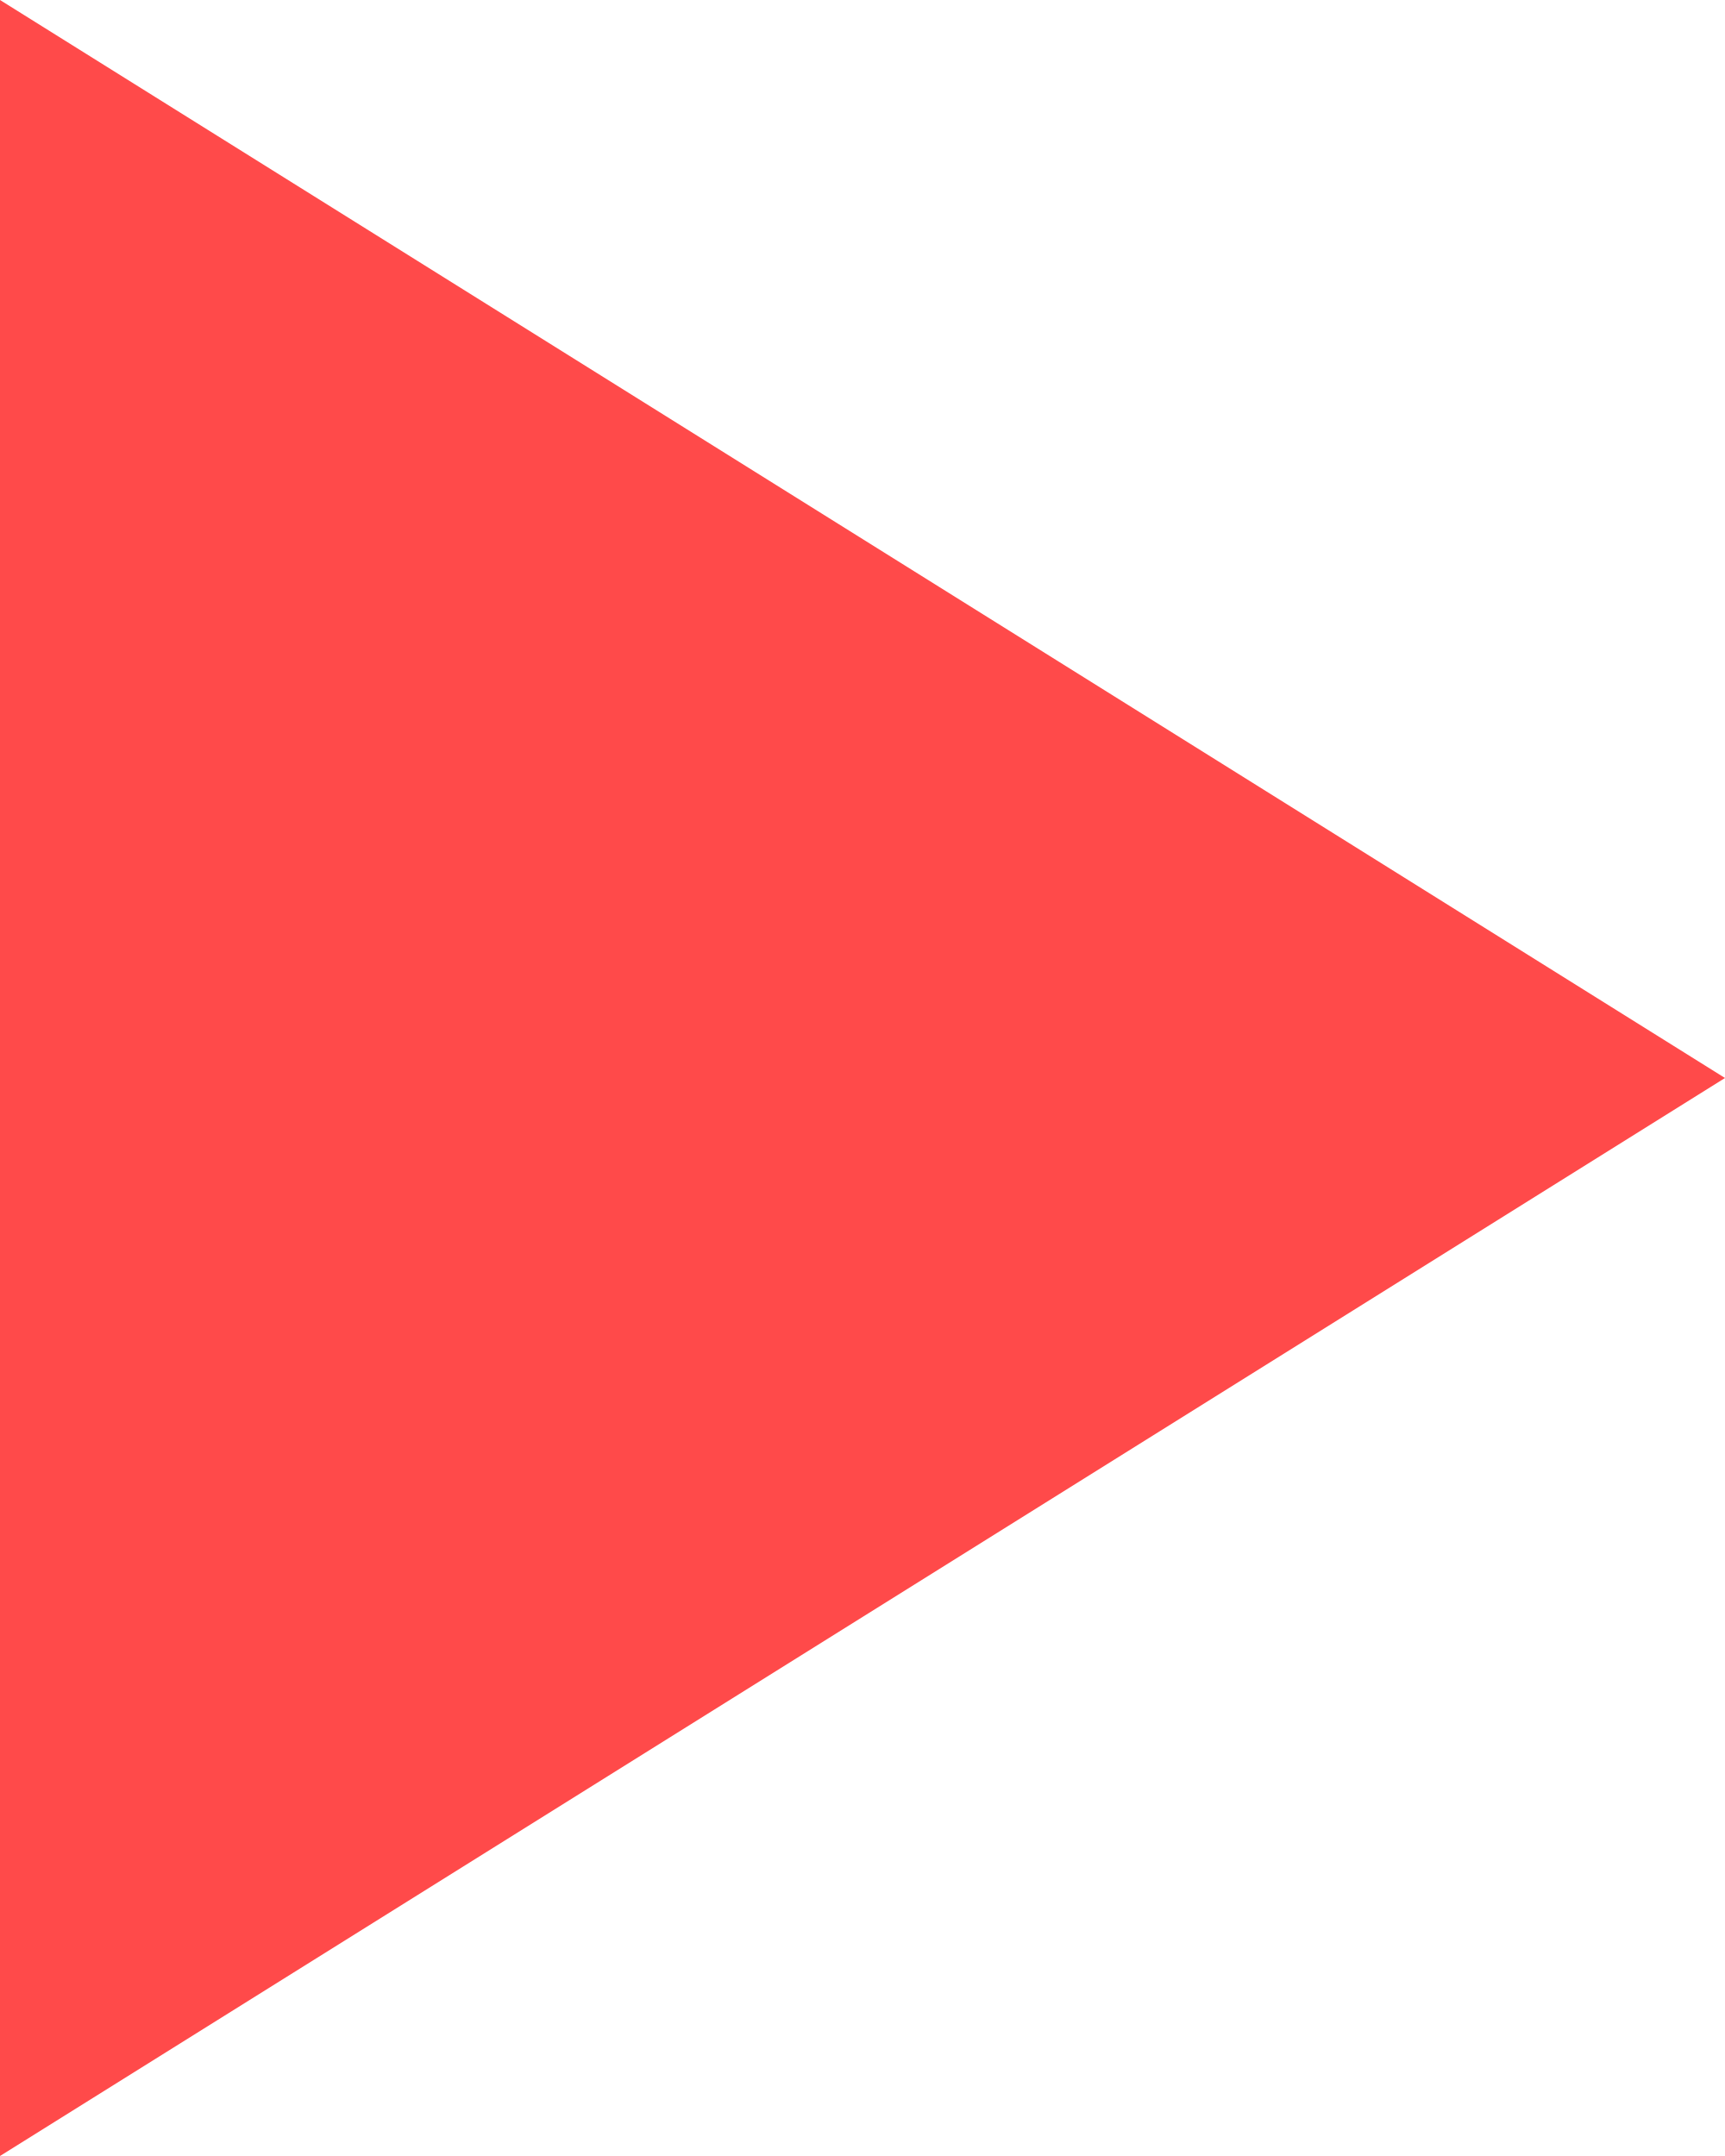
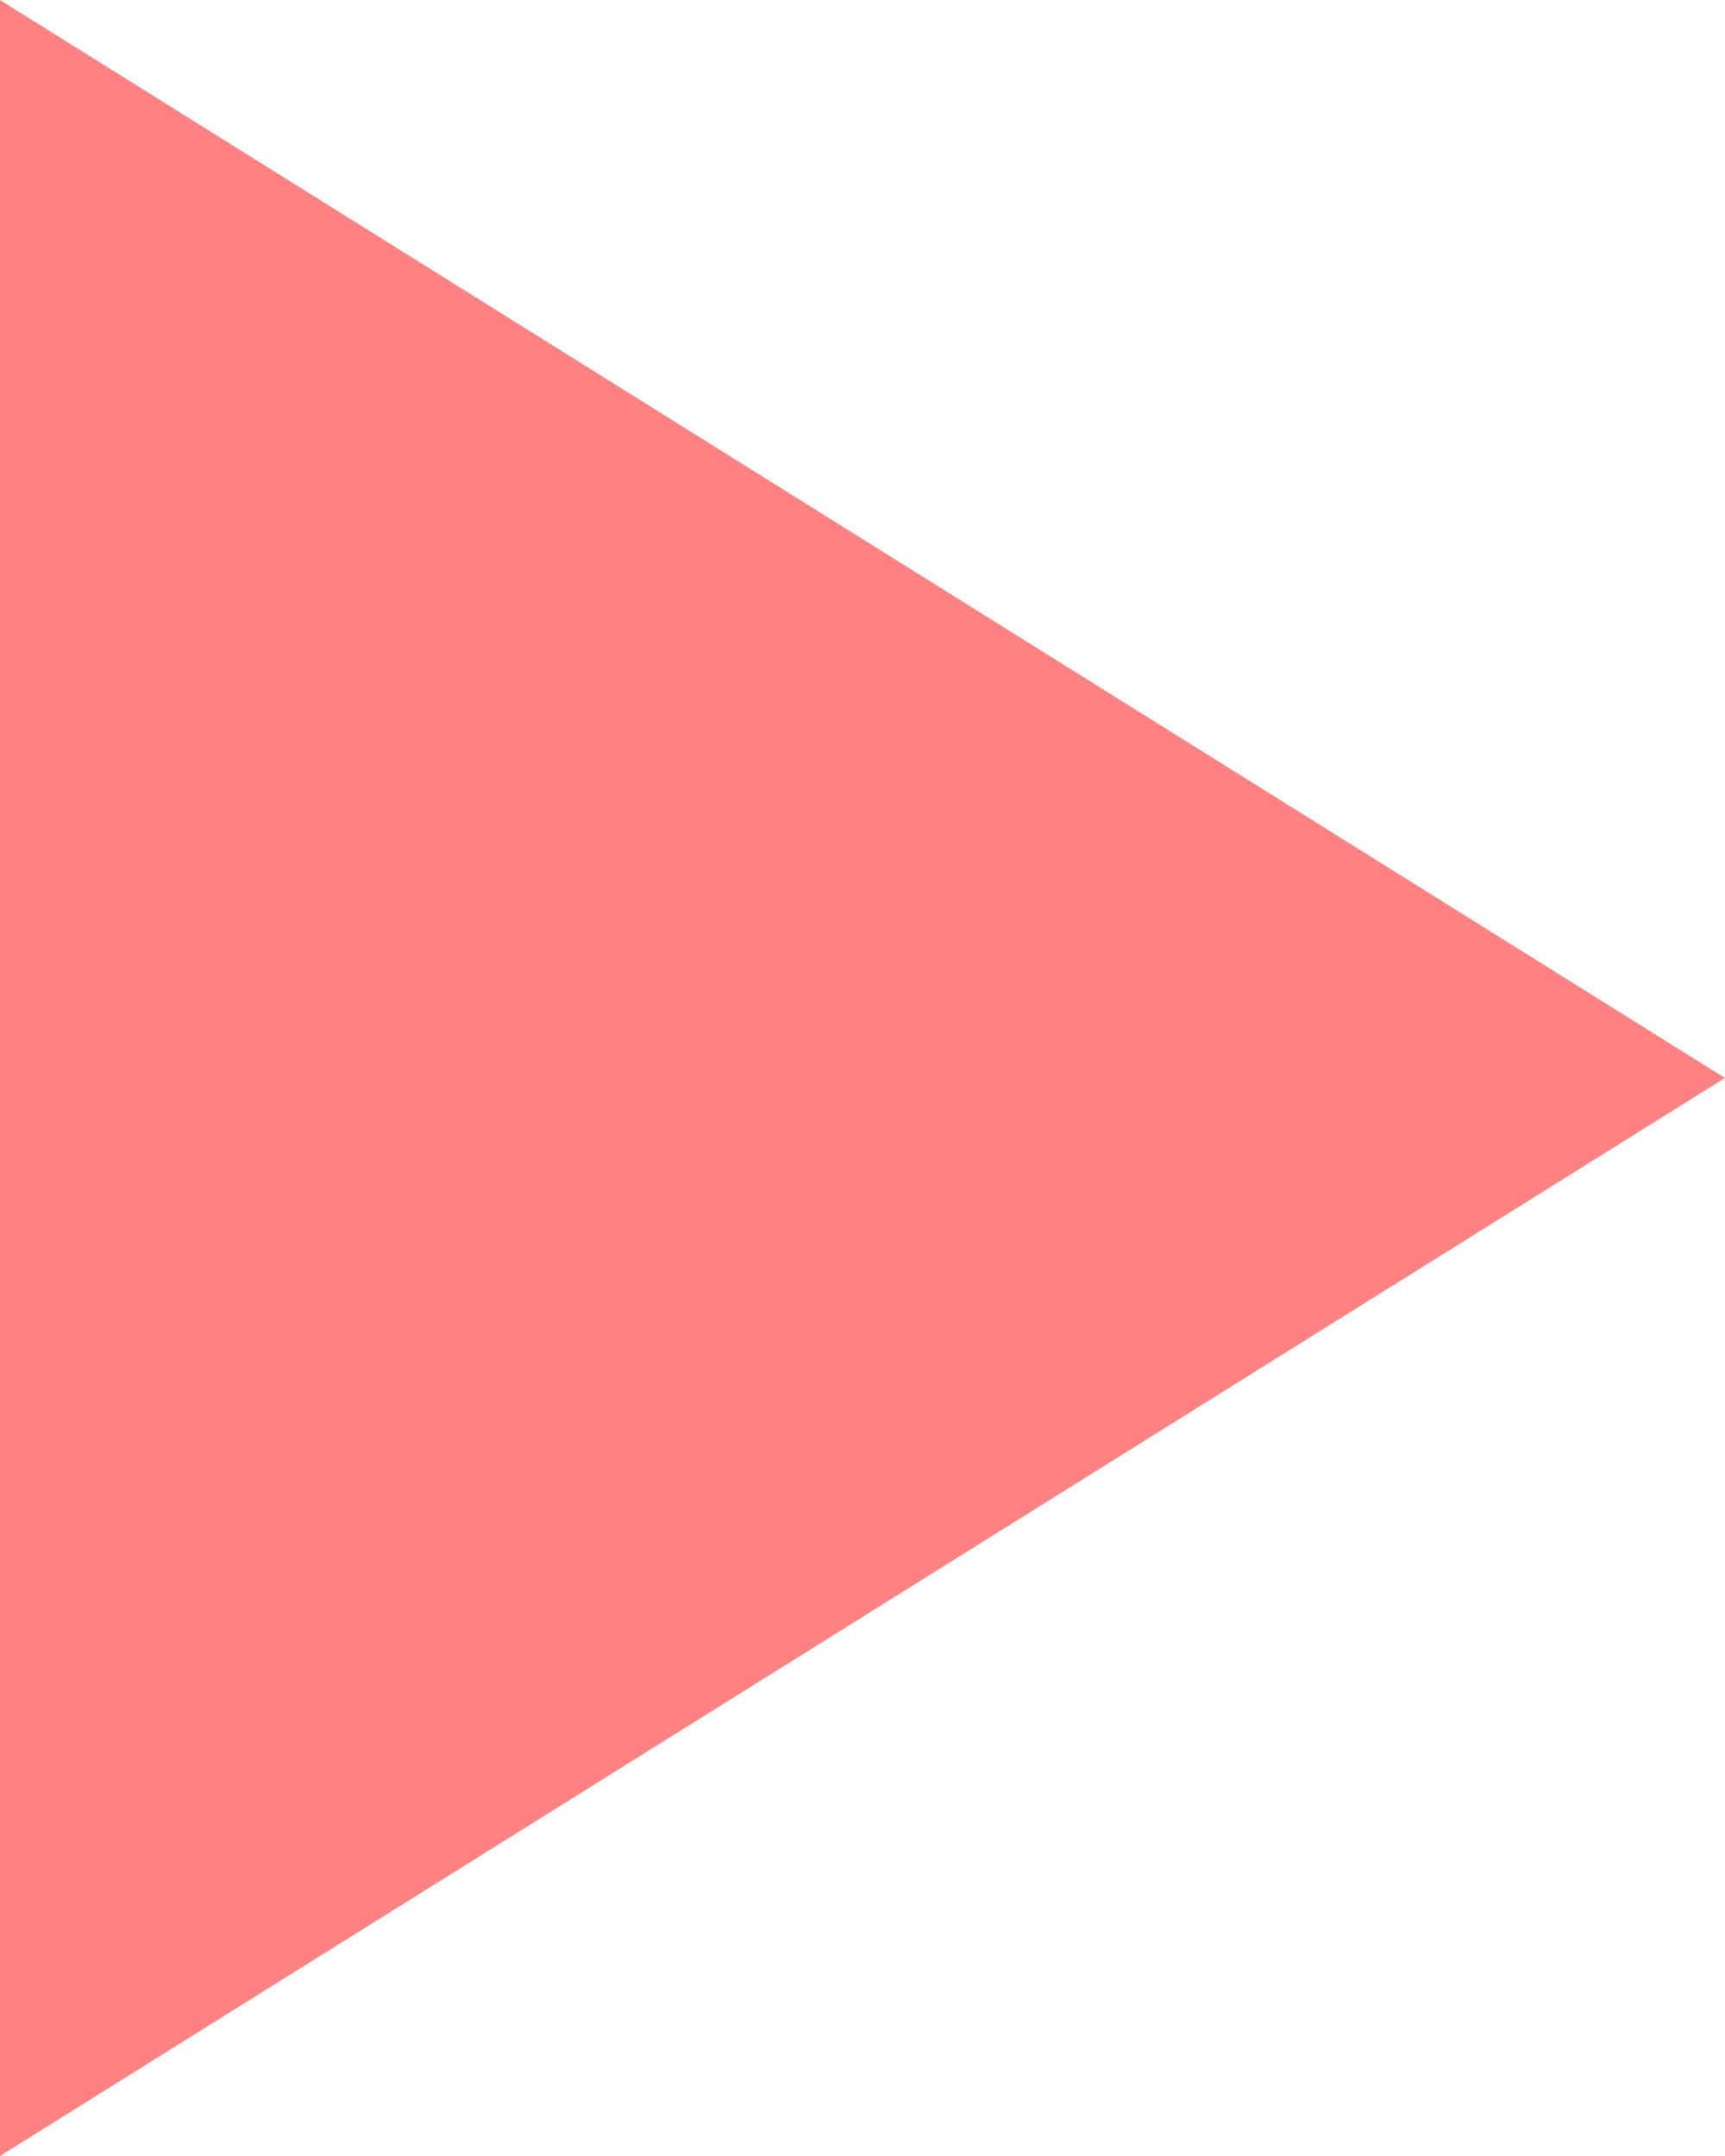
<svg xmlns="http://www.w3.org/2000/svg" width="32px" height="40px" viewBox="0 0 32 40" version="1.1">
  <defs />
  <g id="Page-1" stroke="none" stroke-width="1" fill="none" fill-rule="evenodd">
    <g id="play" transform="translate(-4, 0)">
      <rect id="Rectangle-3" fill-opacity="0" fill="#FF5B5B" x="0" y="0" width="40" height="40" />
-       <polygon id="Triangle" fill="#FF4A4A" transform="translate(20, 20) rotate(90) translate(-20, -20) " points="20 4 40 36 0 36" />
+       <polygon id="Triangle" fill="#ff8282" transform="translate(20, 20) rotate(90) translate(-20, -20) " points="20 4 40 36 0 36" />
    </g>
  </g>
</svg>
